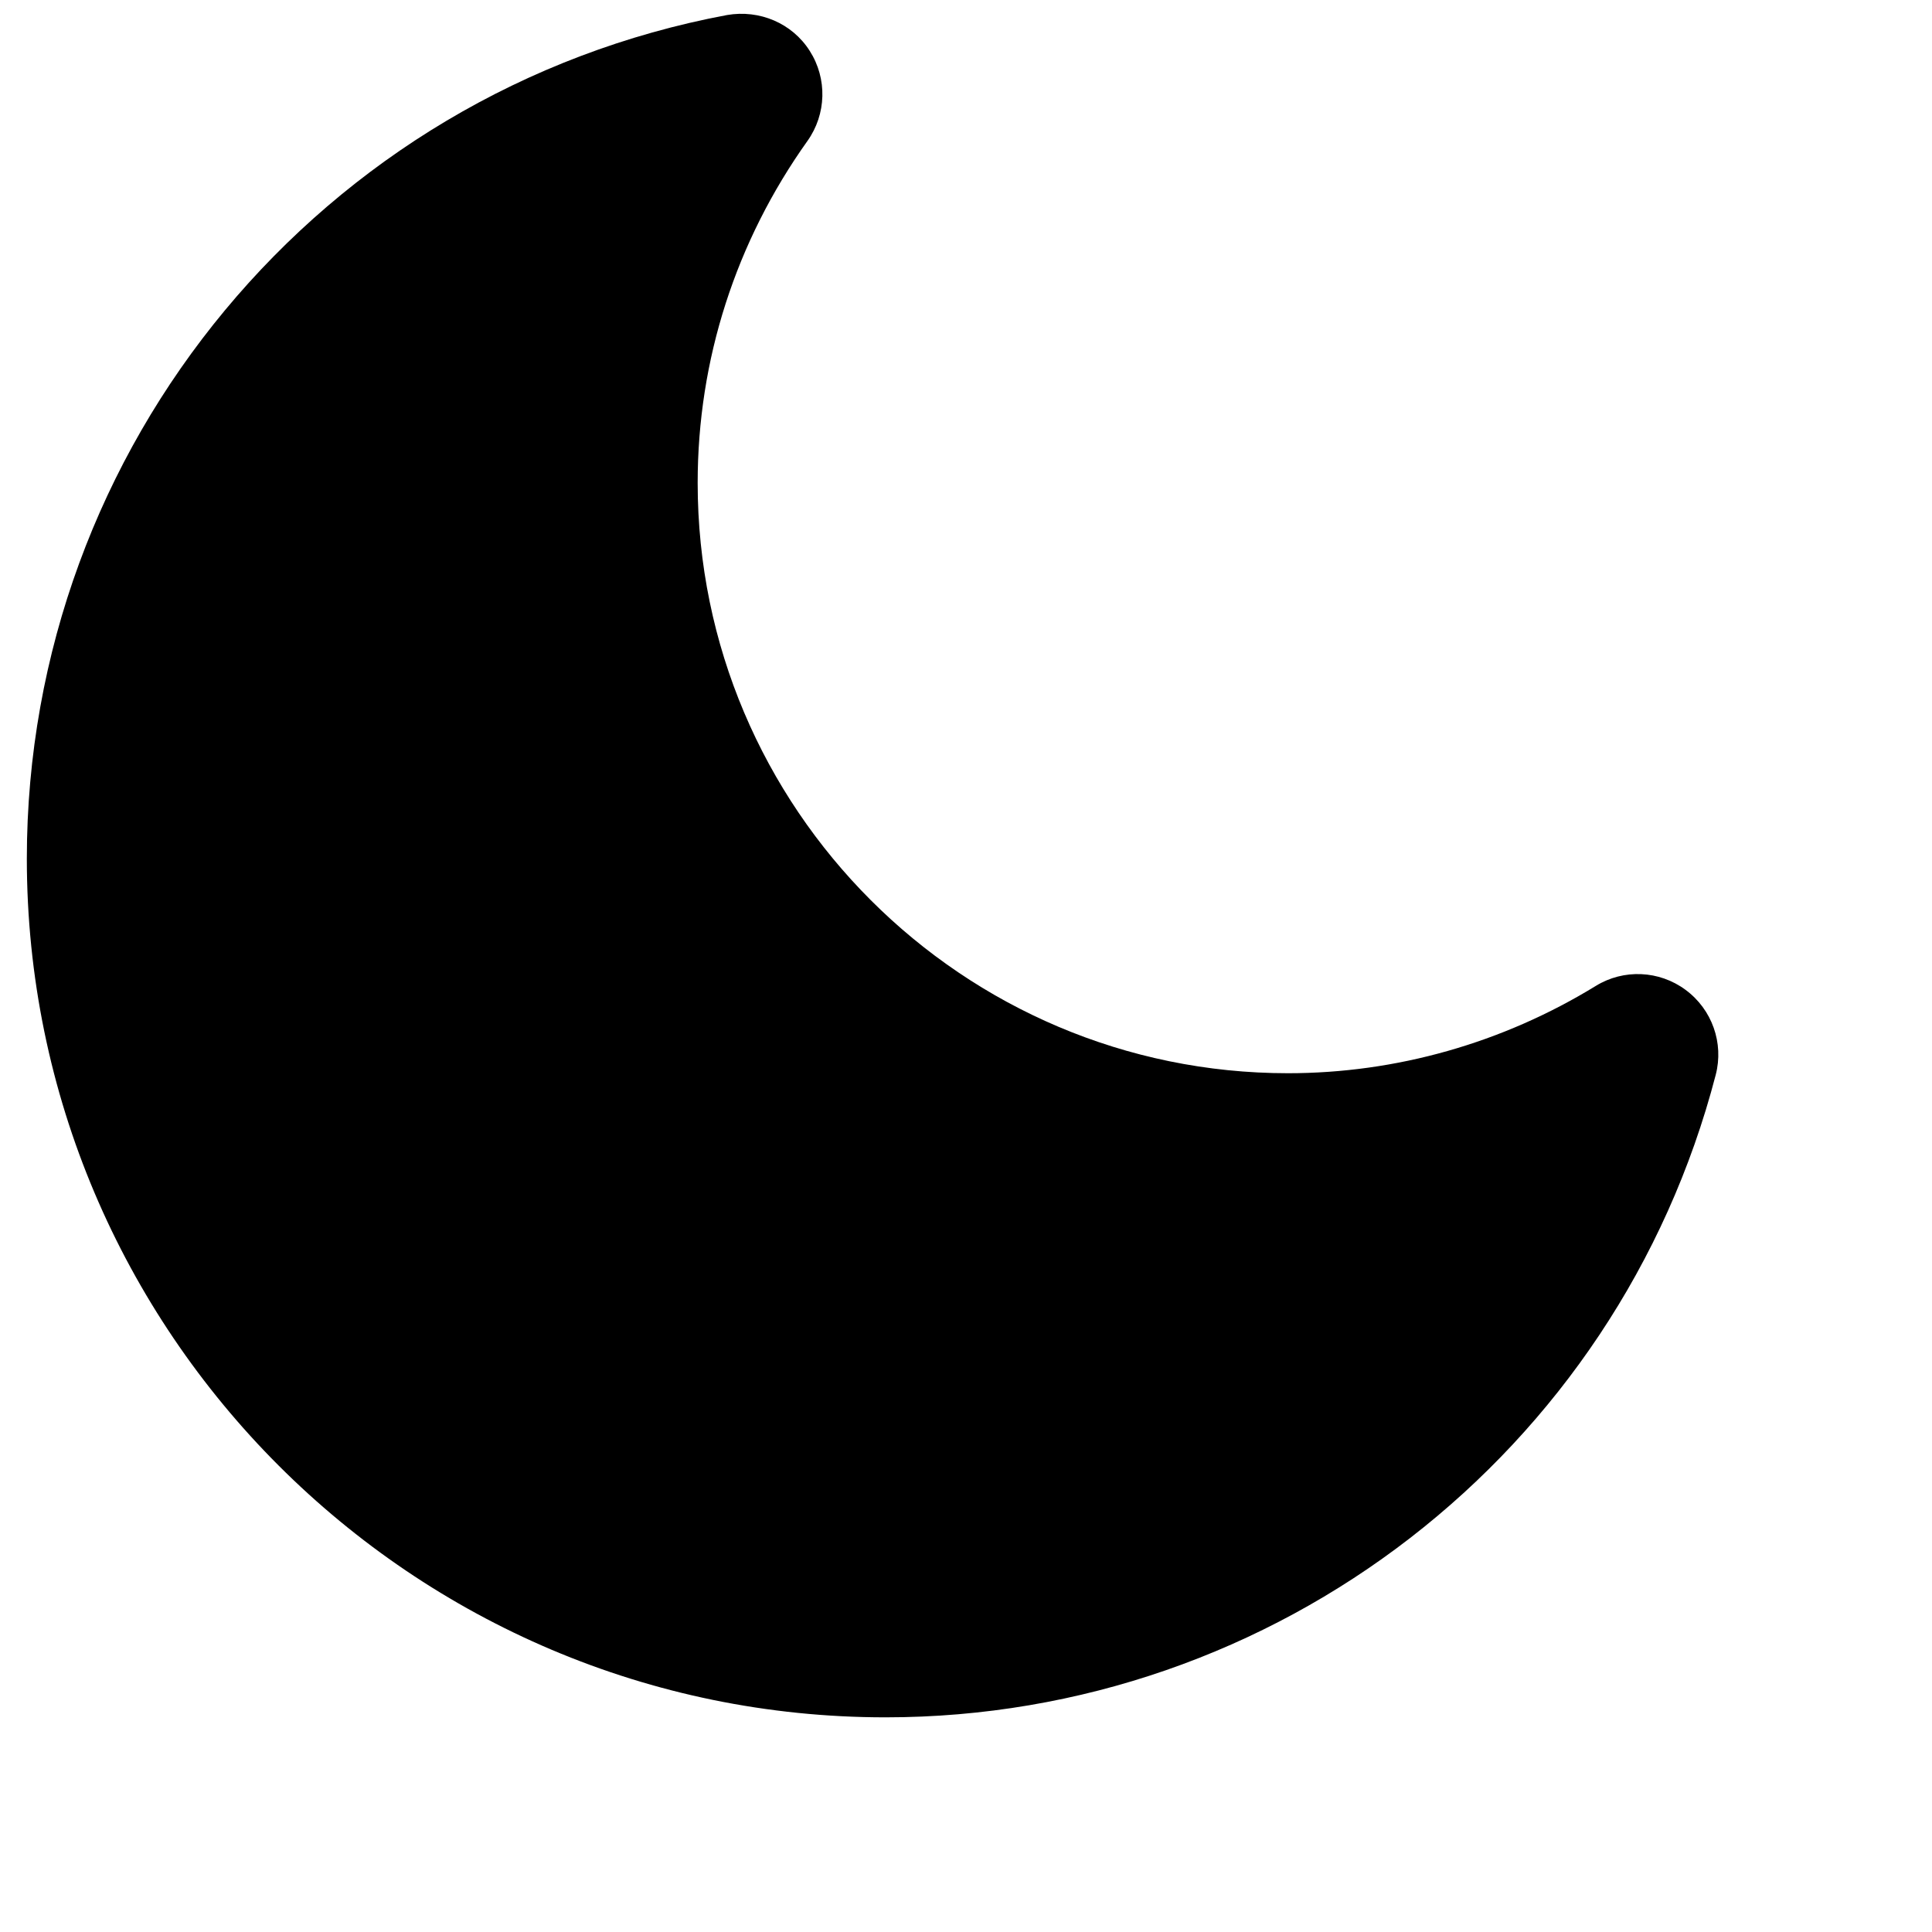
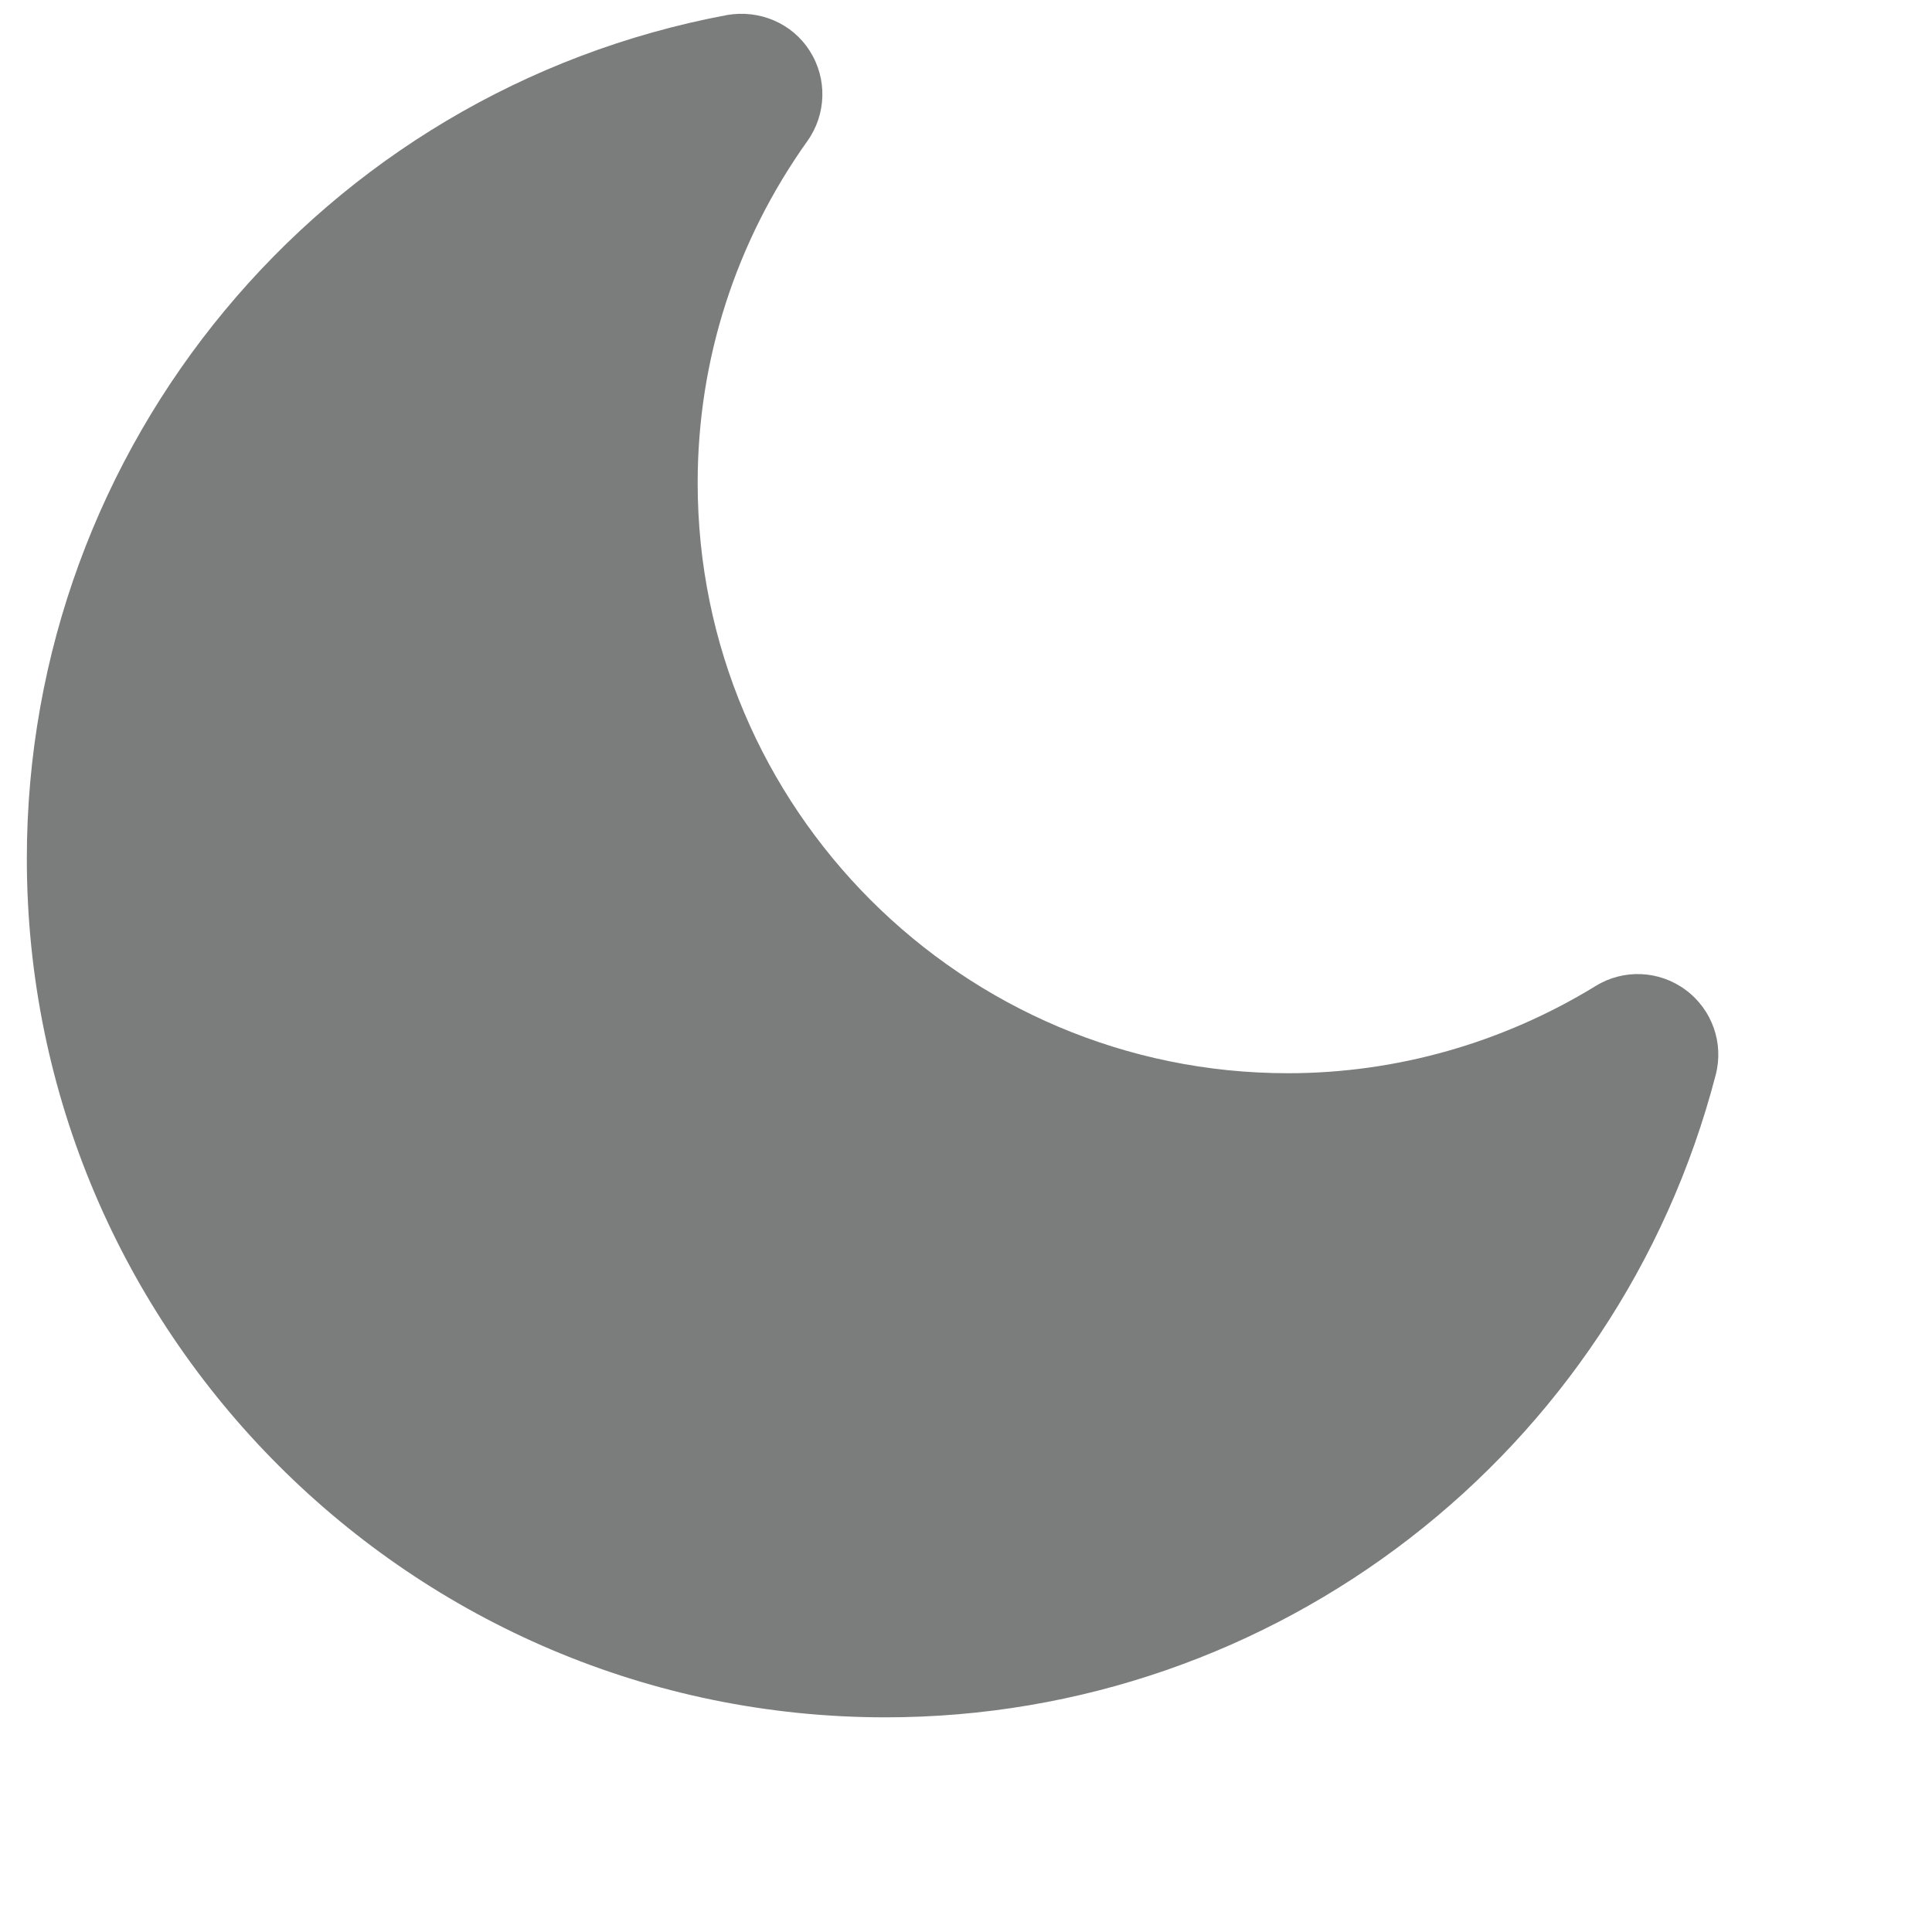
- <svg xmlns="http://www.w3.org/2000/svg" viewBox="0 0 18 18" fill="none" aria-hidden="true">
-   <path d="M15.705 9.223C15.459 9.04 15.126 9.026 14.867 9.186C13.999 9.718 13.008 9.999 12 9.999C8.967 9.999 6.5 7.532 6.5 4.499C6.5 3.353 6.854 2.252 7.523 1.313C7.7 1.064 7.709 0.732 7.544 0.474C7.38 0.216 7.077 0.088 6.774 0.14C2.994 0.847 0.25 4.152 0.25 8C0.25 12.411 3.839 16 8.25 16C11.888 16 15.069 13.539 15.985 10.014C16.062 9.718 15.951 9.405 15.705 9.223Z" fill="currentColor" />
+ <svg xmlns="http://www.w3.org/2000/svg" viewBox="0 0 18 18" fill="#7b7c7c" aria-hidden="true">
+   <path d="M15.705 9.223C15.459 9.04 15.126 9.026 14.867 9.186C13.999 9.718 13.008 9.999 12 9.999C8.967 9.999 6.5 7.532 6.5 4.499C6.5 3.353 6.854 2.252 7.523 1.313C7.7 1.064 7.709 0.732 7.544 0.474C7.38 0.216 7.077 0.088 6.774 0.14C2.994 0.847 0.25 4.152 0.25 8C0.25 12.411 3.839 16 8.25 16C11.888 16 15.069 13.539 15.985 10.014C16.062 9.718 15.951 9.405 15.705 9.223Z" fill="#7b7c7c" />
</svg>
